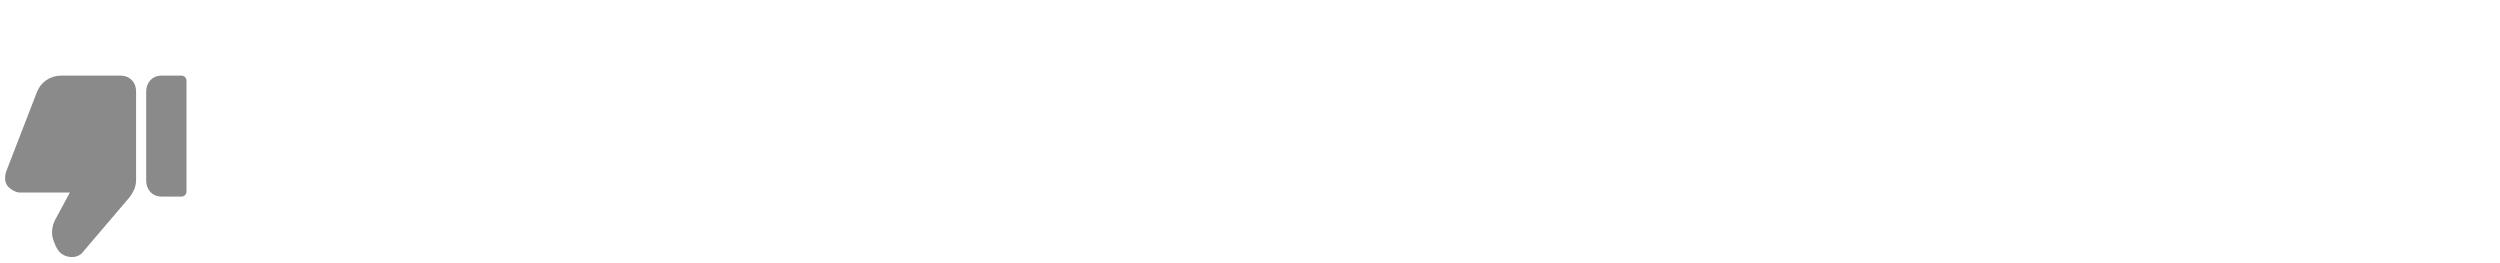
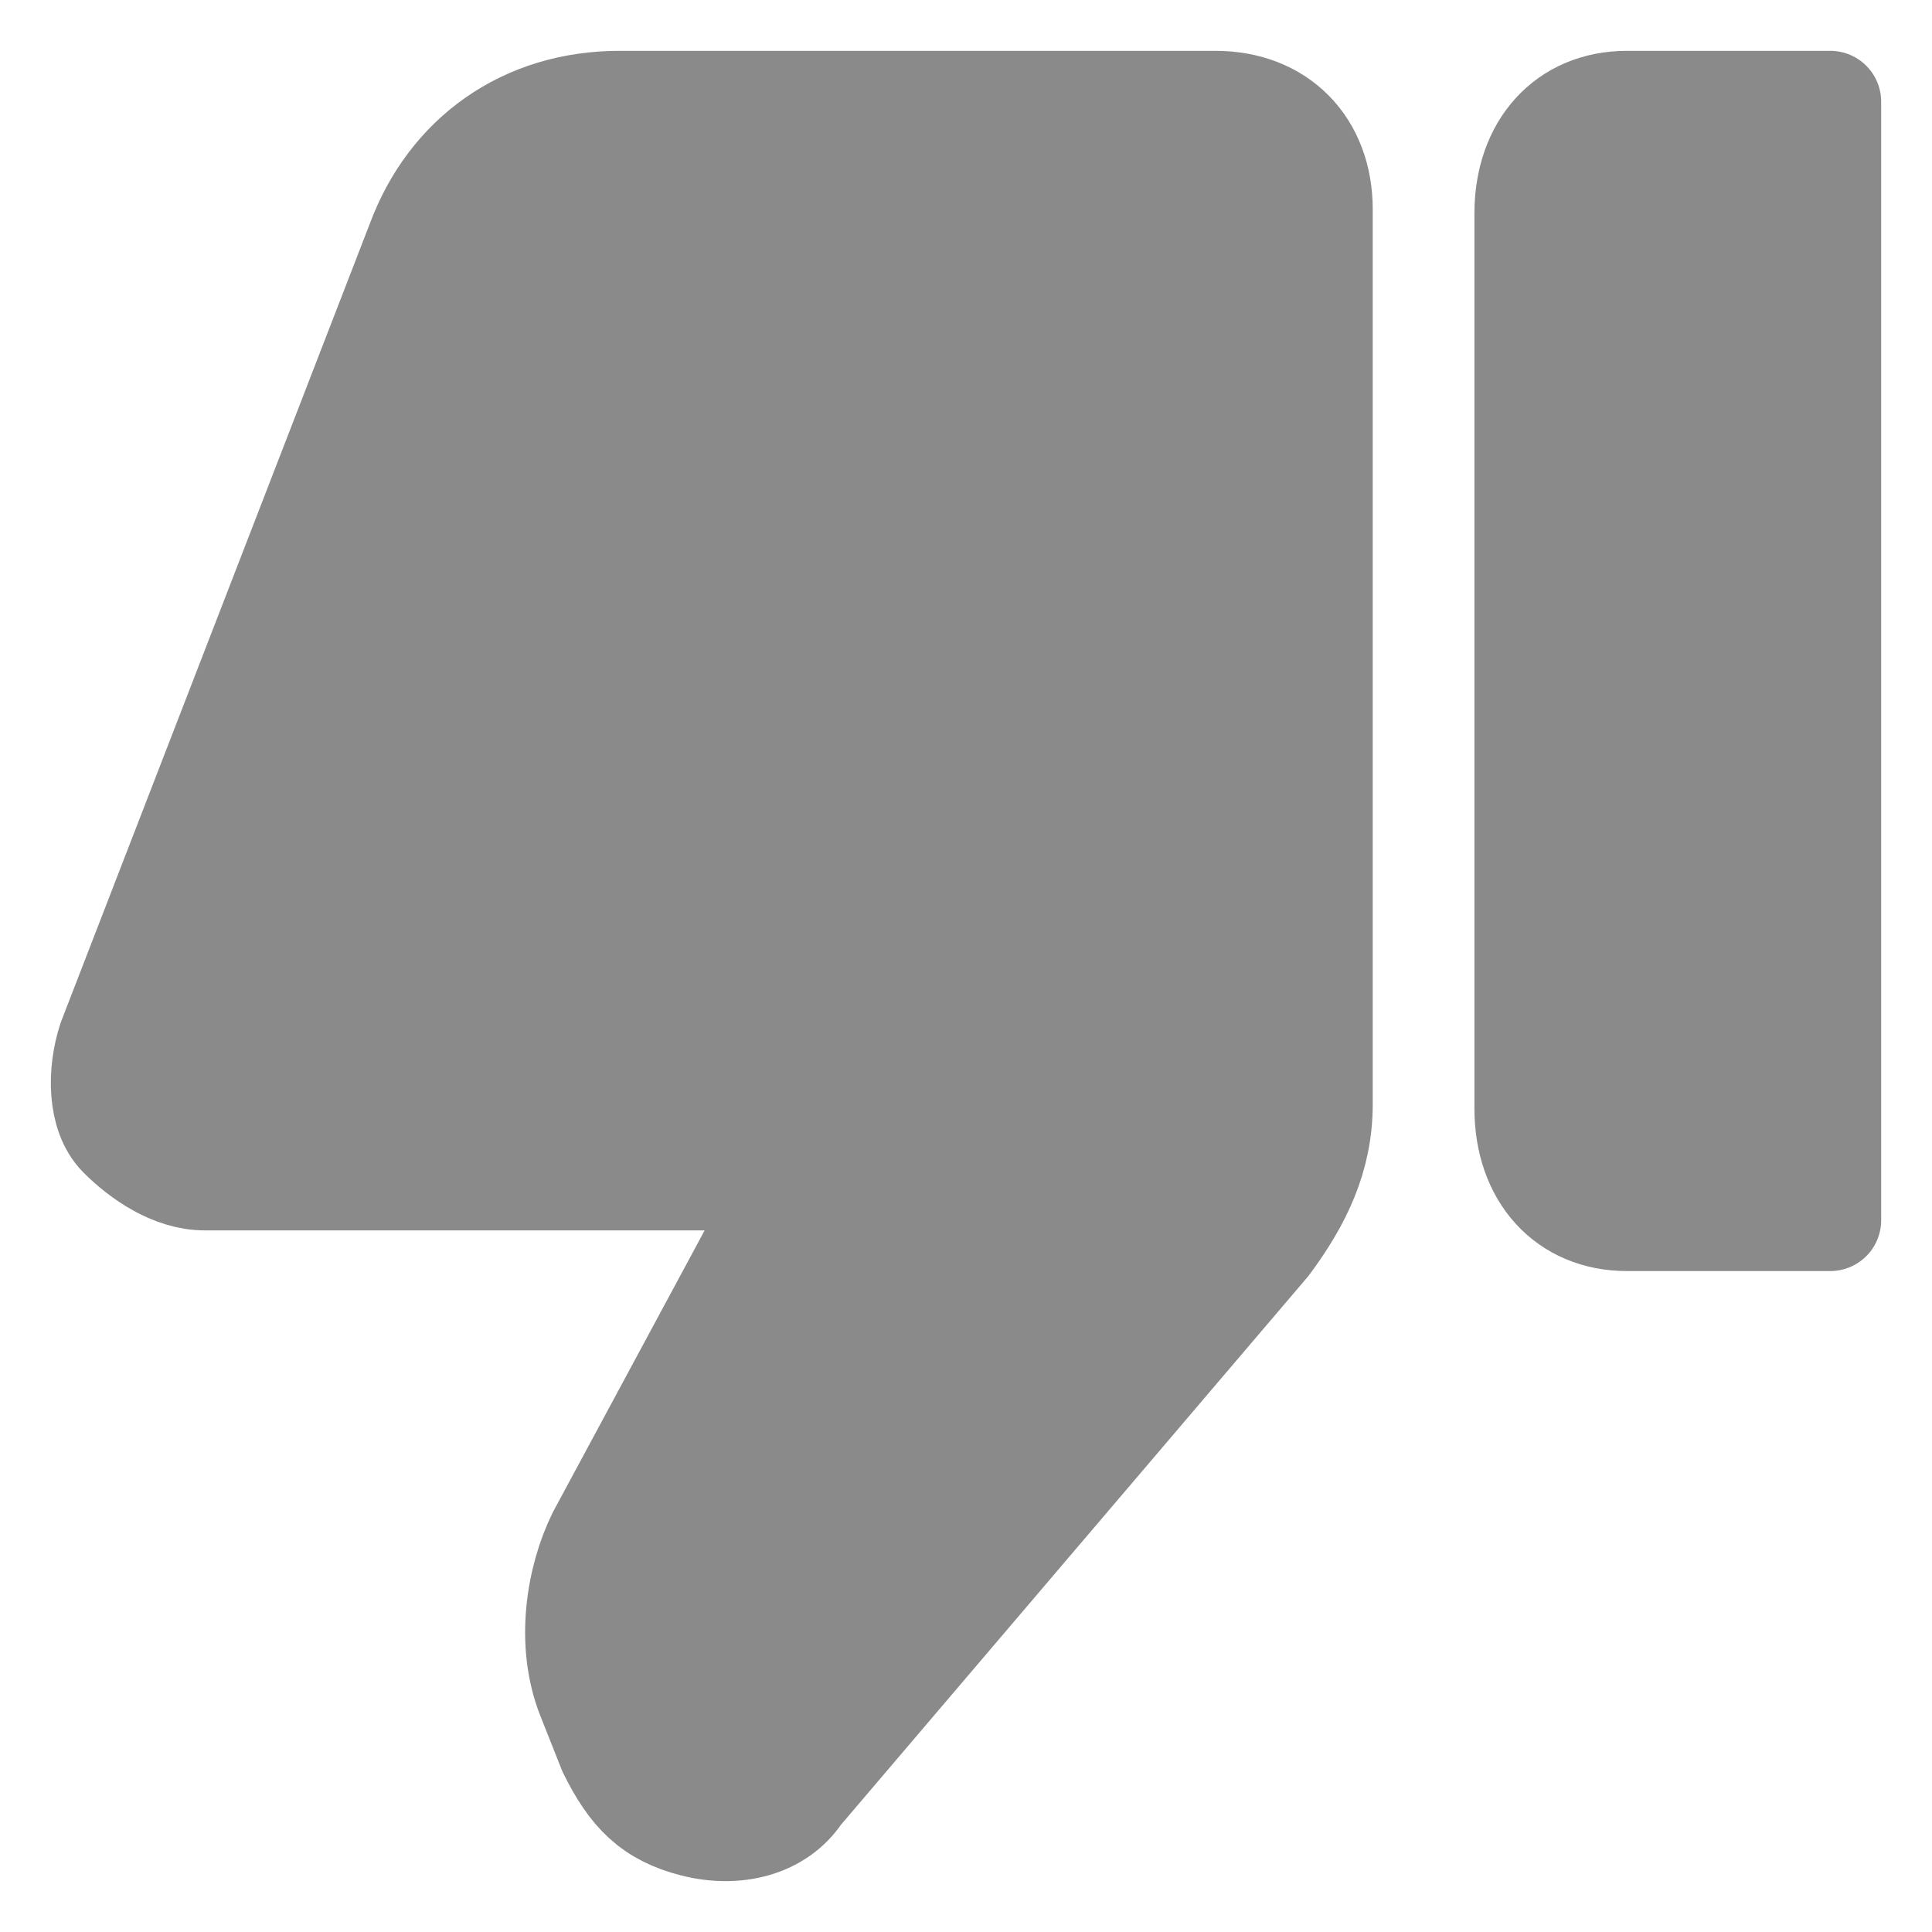
- <svg xmlns="http://www.w3.org/2000/svg" width="248" height="26" viewBox="0 0 248 26" fill="none">
-   <path d="M13 17.858C13 18.388 12.791 18.812 12.477 19.236L7.872 24.642C7.662 24.96 7.244 25.066 6.825 24.96C6.406 24.854 6.197 24.642 5.988 24.218L5.778 23.688C5.569 23.158 5.674 22.522 5.883 22.098L7.767 18.6H2.011C1.697 18.6 1.383 18.388 1.173 18.176C0.964 17.964 0.964 17.54 1.069 17.222L4.104 9.378C4.418 8.53 5.15 8 6.092 8H11.953C12.581 8 13 8.424 13 9.06V17.858Z" fill="#8A8A8A" stroke="#8A8A8A" stroke-linejoin="round" />
-   <path d="M15 17.9C15 18.56 15.4 19 16 19H18V8H16C15.4 8 15 8.44 15 9.1V17.9Z" fill="#8A8A8A" stroke="#8A8A8A" stroke-linejoin="round" />
+ <svg xmlns="http://www.w3.org/2000/svg" width="19" height="19" viewBox="0 0 19 19" fill="none">
+   <path d="M13 10.858C13 11.388 12.791 11.812 12.477 12.236L7.872 17.642C7.662 17.96 7.244 18.066 6.825 17.96C6.406 17.854 6.197 17.642 5.988 17.218L5.778 16.688C5.569 16.158 5.674 15.522 5.883 15.098L7.767 11.6H2.011C1.697 11.6 1.383 11.388 1.173 11.176C0.964 10.964 0.964 10.54 1.069 10.222L4.104 2.378C4.418 1.53 5.15 1 6.092 1H11.953C12.581 1 13 1.424 13 2.06V10.858Z" fill="#8A8A8A" stroke="#8A8A8A" stroke-linejoin="round" />
+   <path d="M15 10.9C15 11.56 15.4 12 16 12H18V1H16C15.4 1 15 1.44 15 2.1V10.9Z" fill="#8A8A8A" stroke="#8A8A8A" stroke-linejoin="round" />
</svg>
